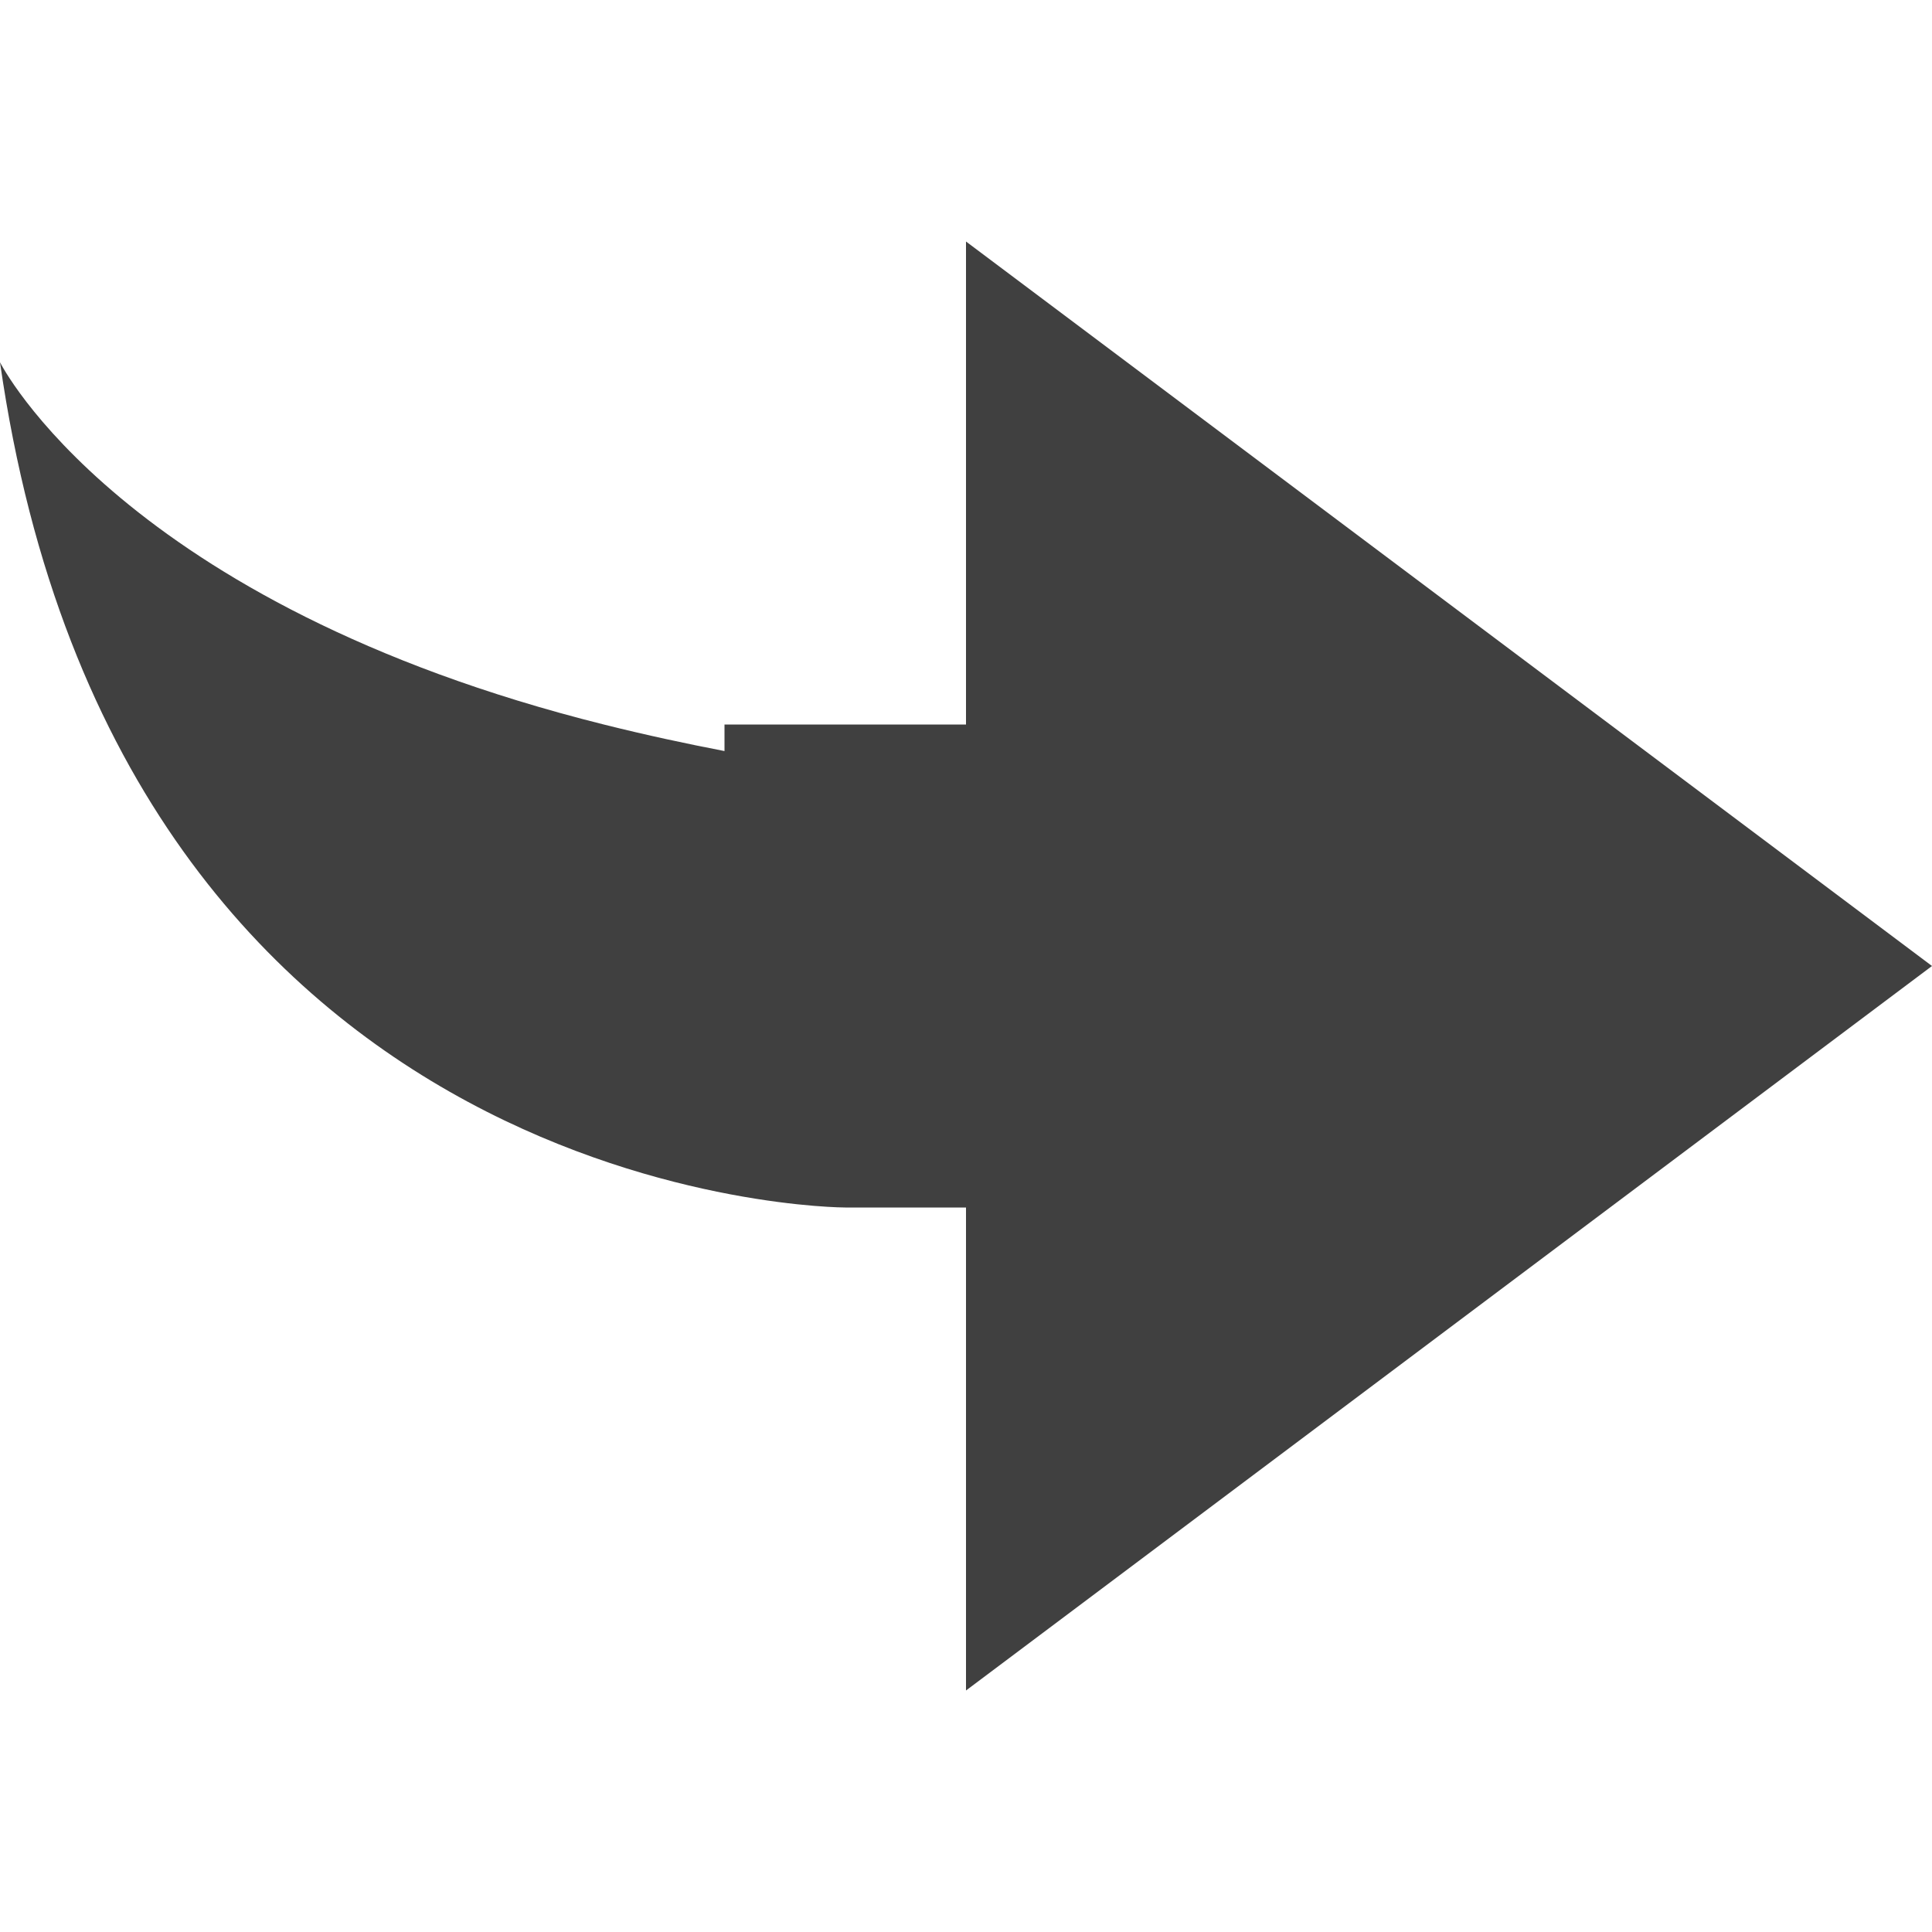
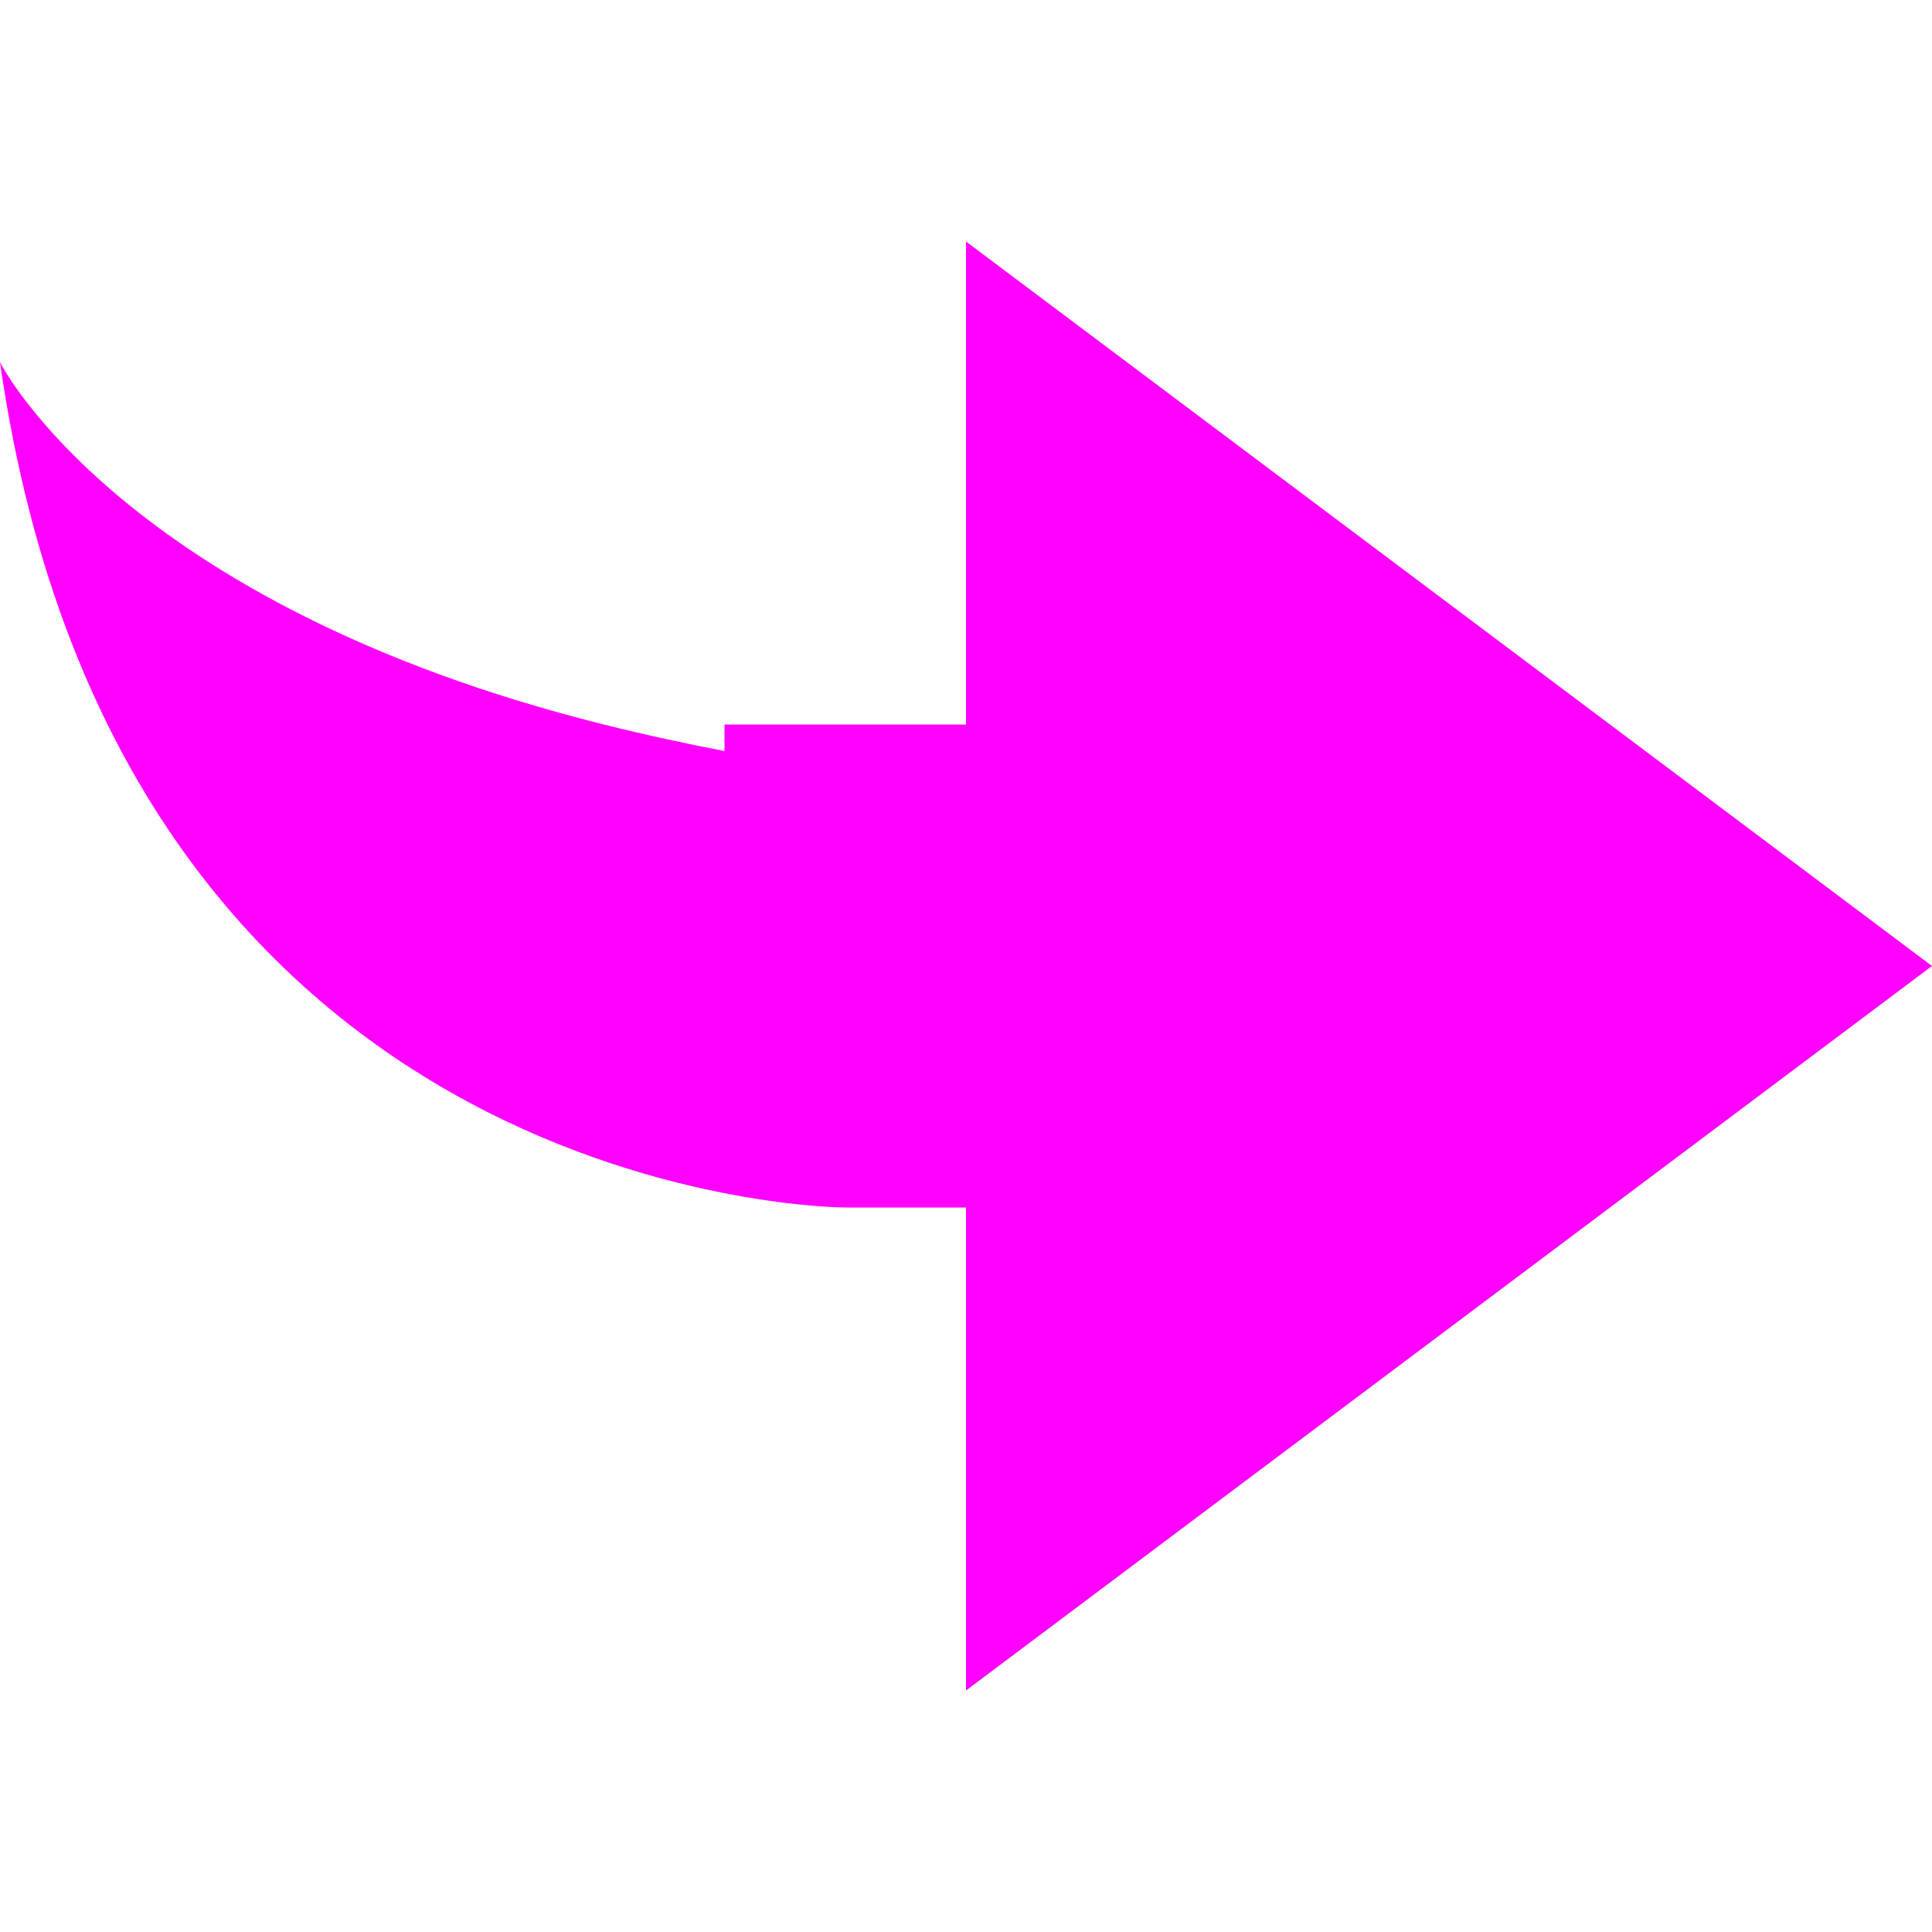
<svg xmlns="http://www.w3.org/2000/svg" id="Layer_1" viewBox="0 0 16 16">
  <defs>
-     <style>.cls-1{fill:#404040;}</style>
+     <style>.cls-1{fill:#f0f;}</style>
  </defs>
  <path class="cls-1" d="M7,10h1s0,4,0,4l8-6L8,2V6s-2,0-2,0v.22c-.31-.06-.64-.13-1-.22C1,5,0,3,0,3c1,7,7,7,7,7Z" />
</svg>
